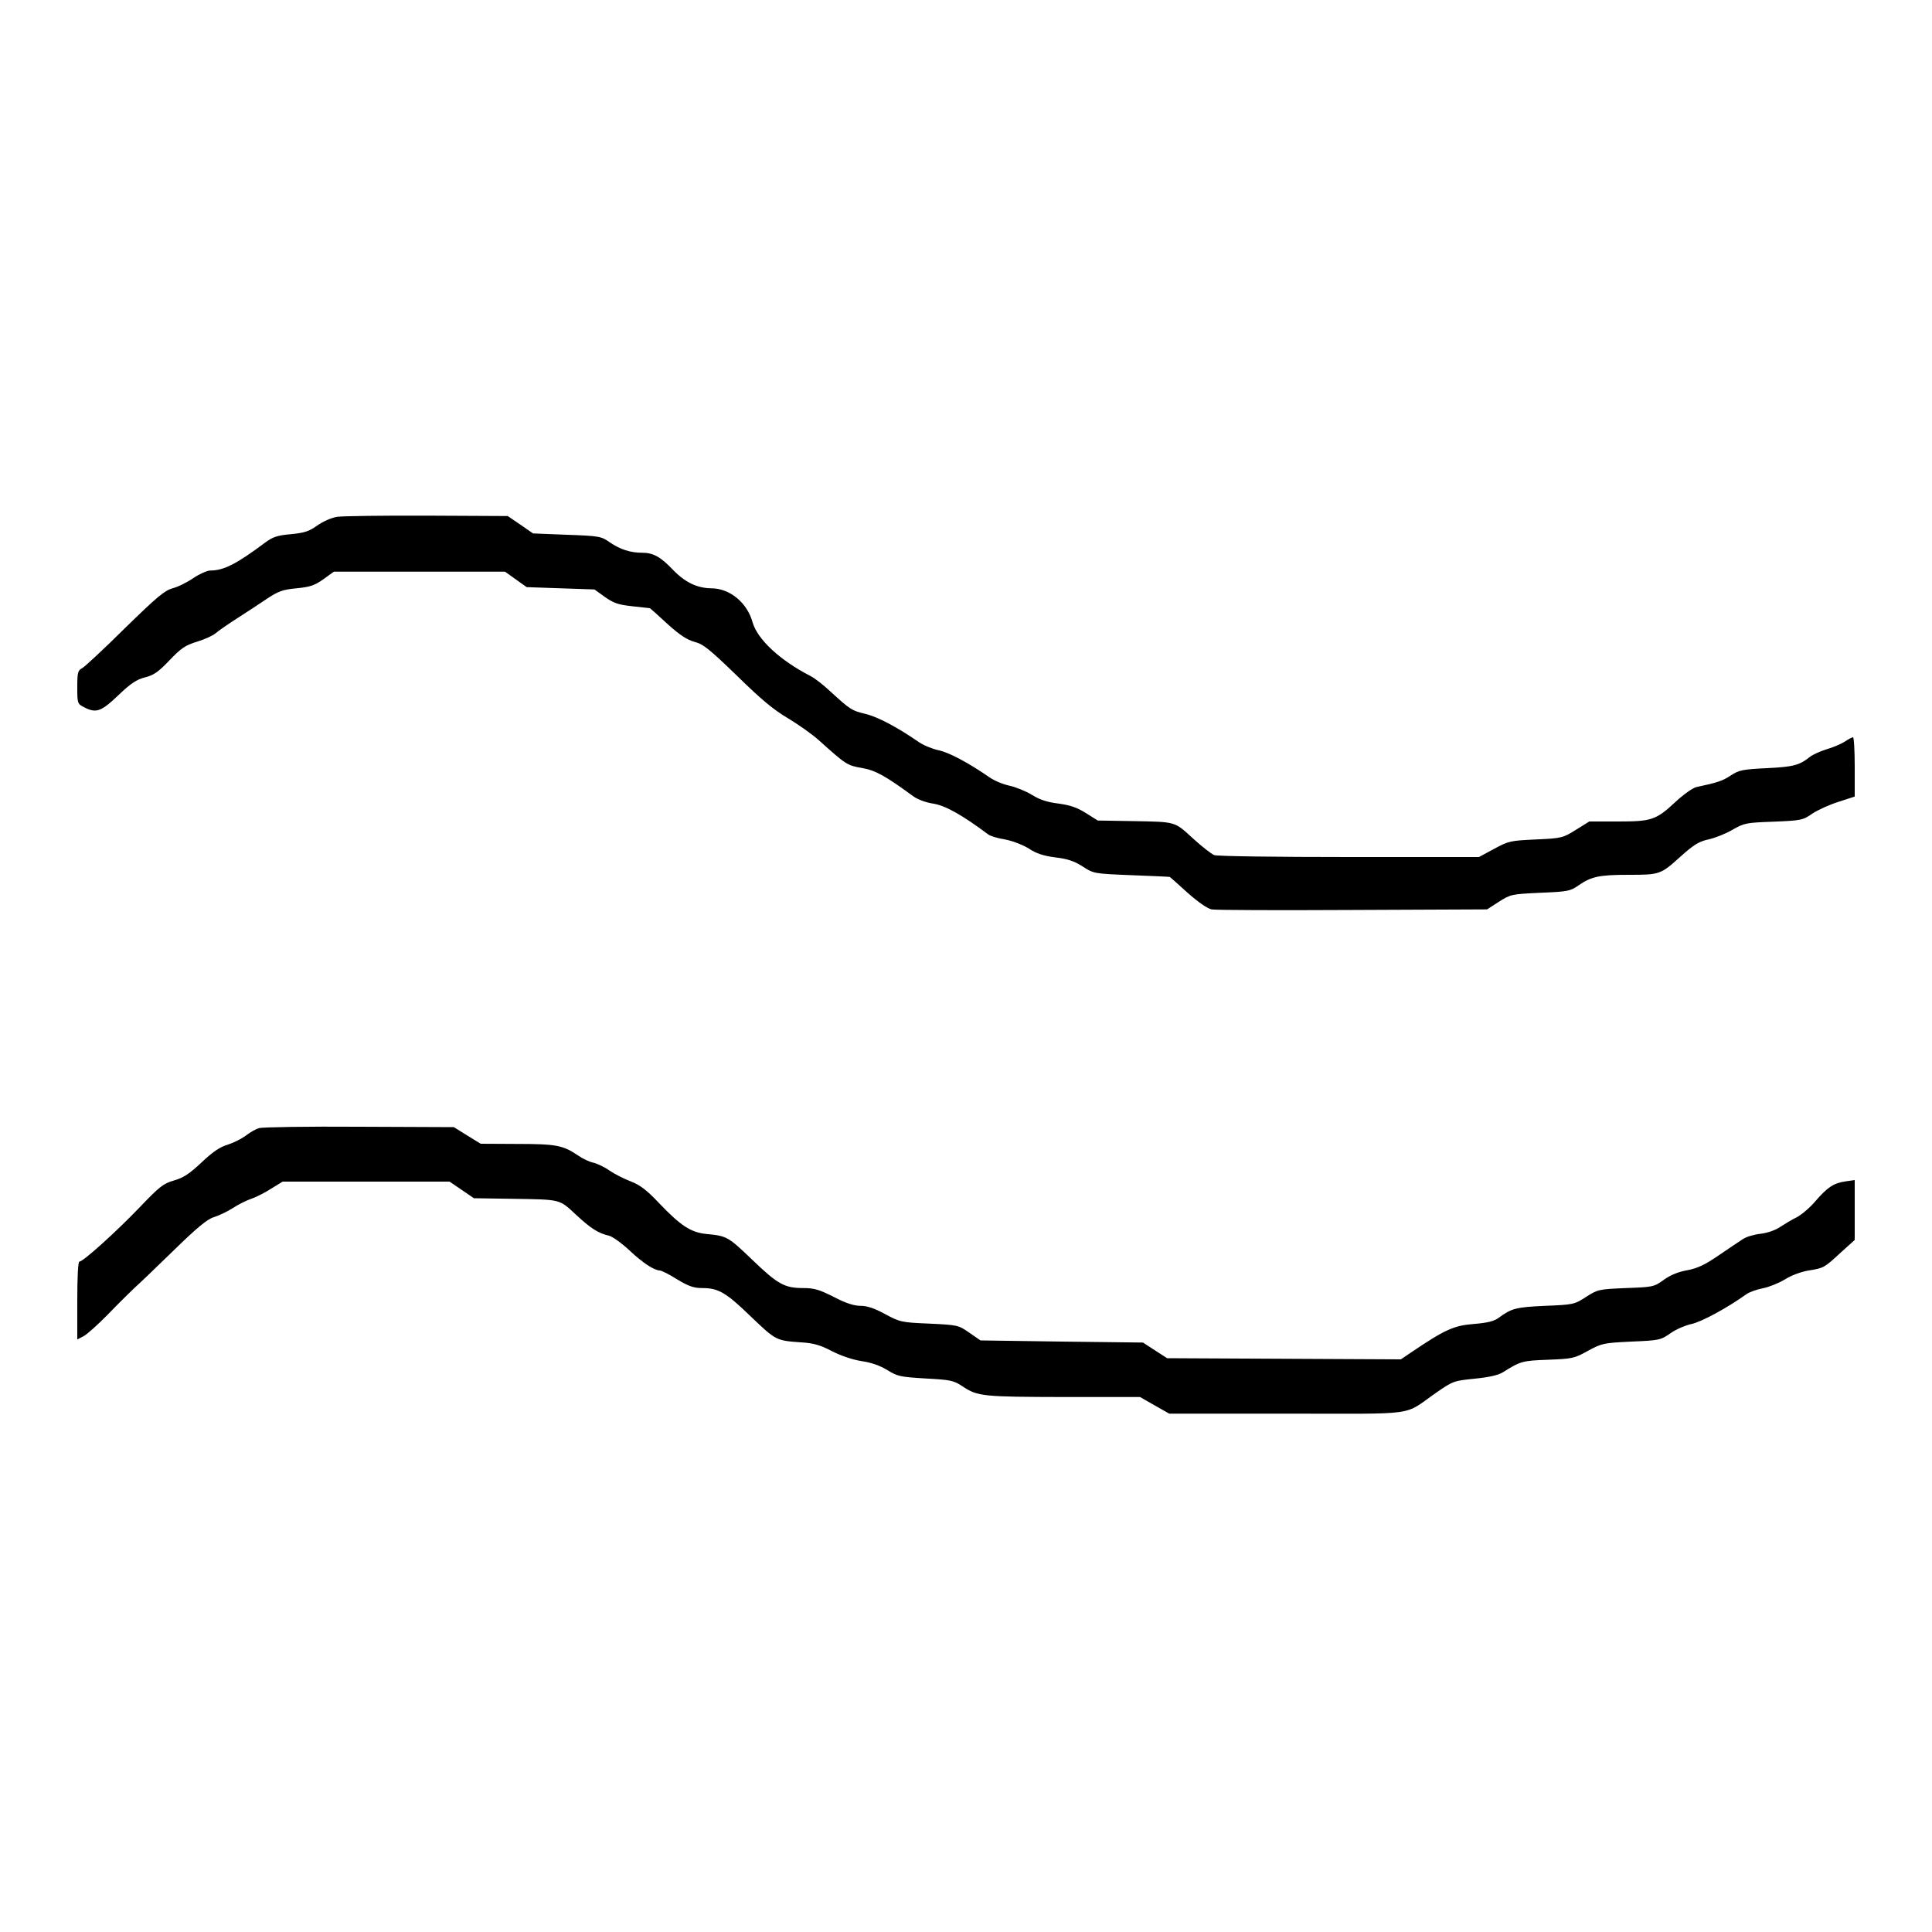
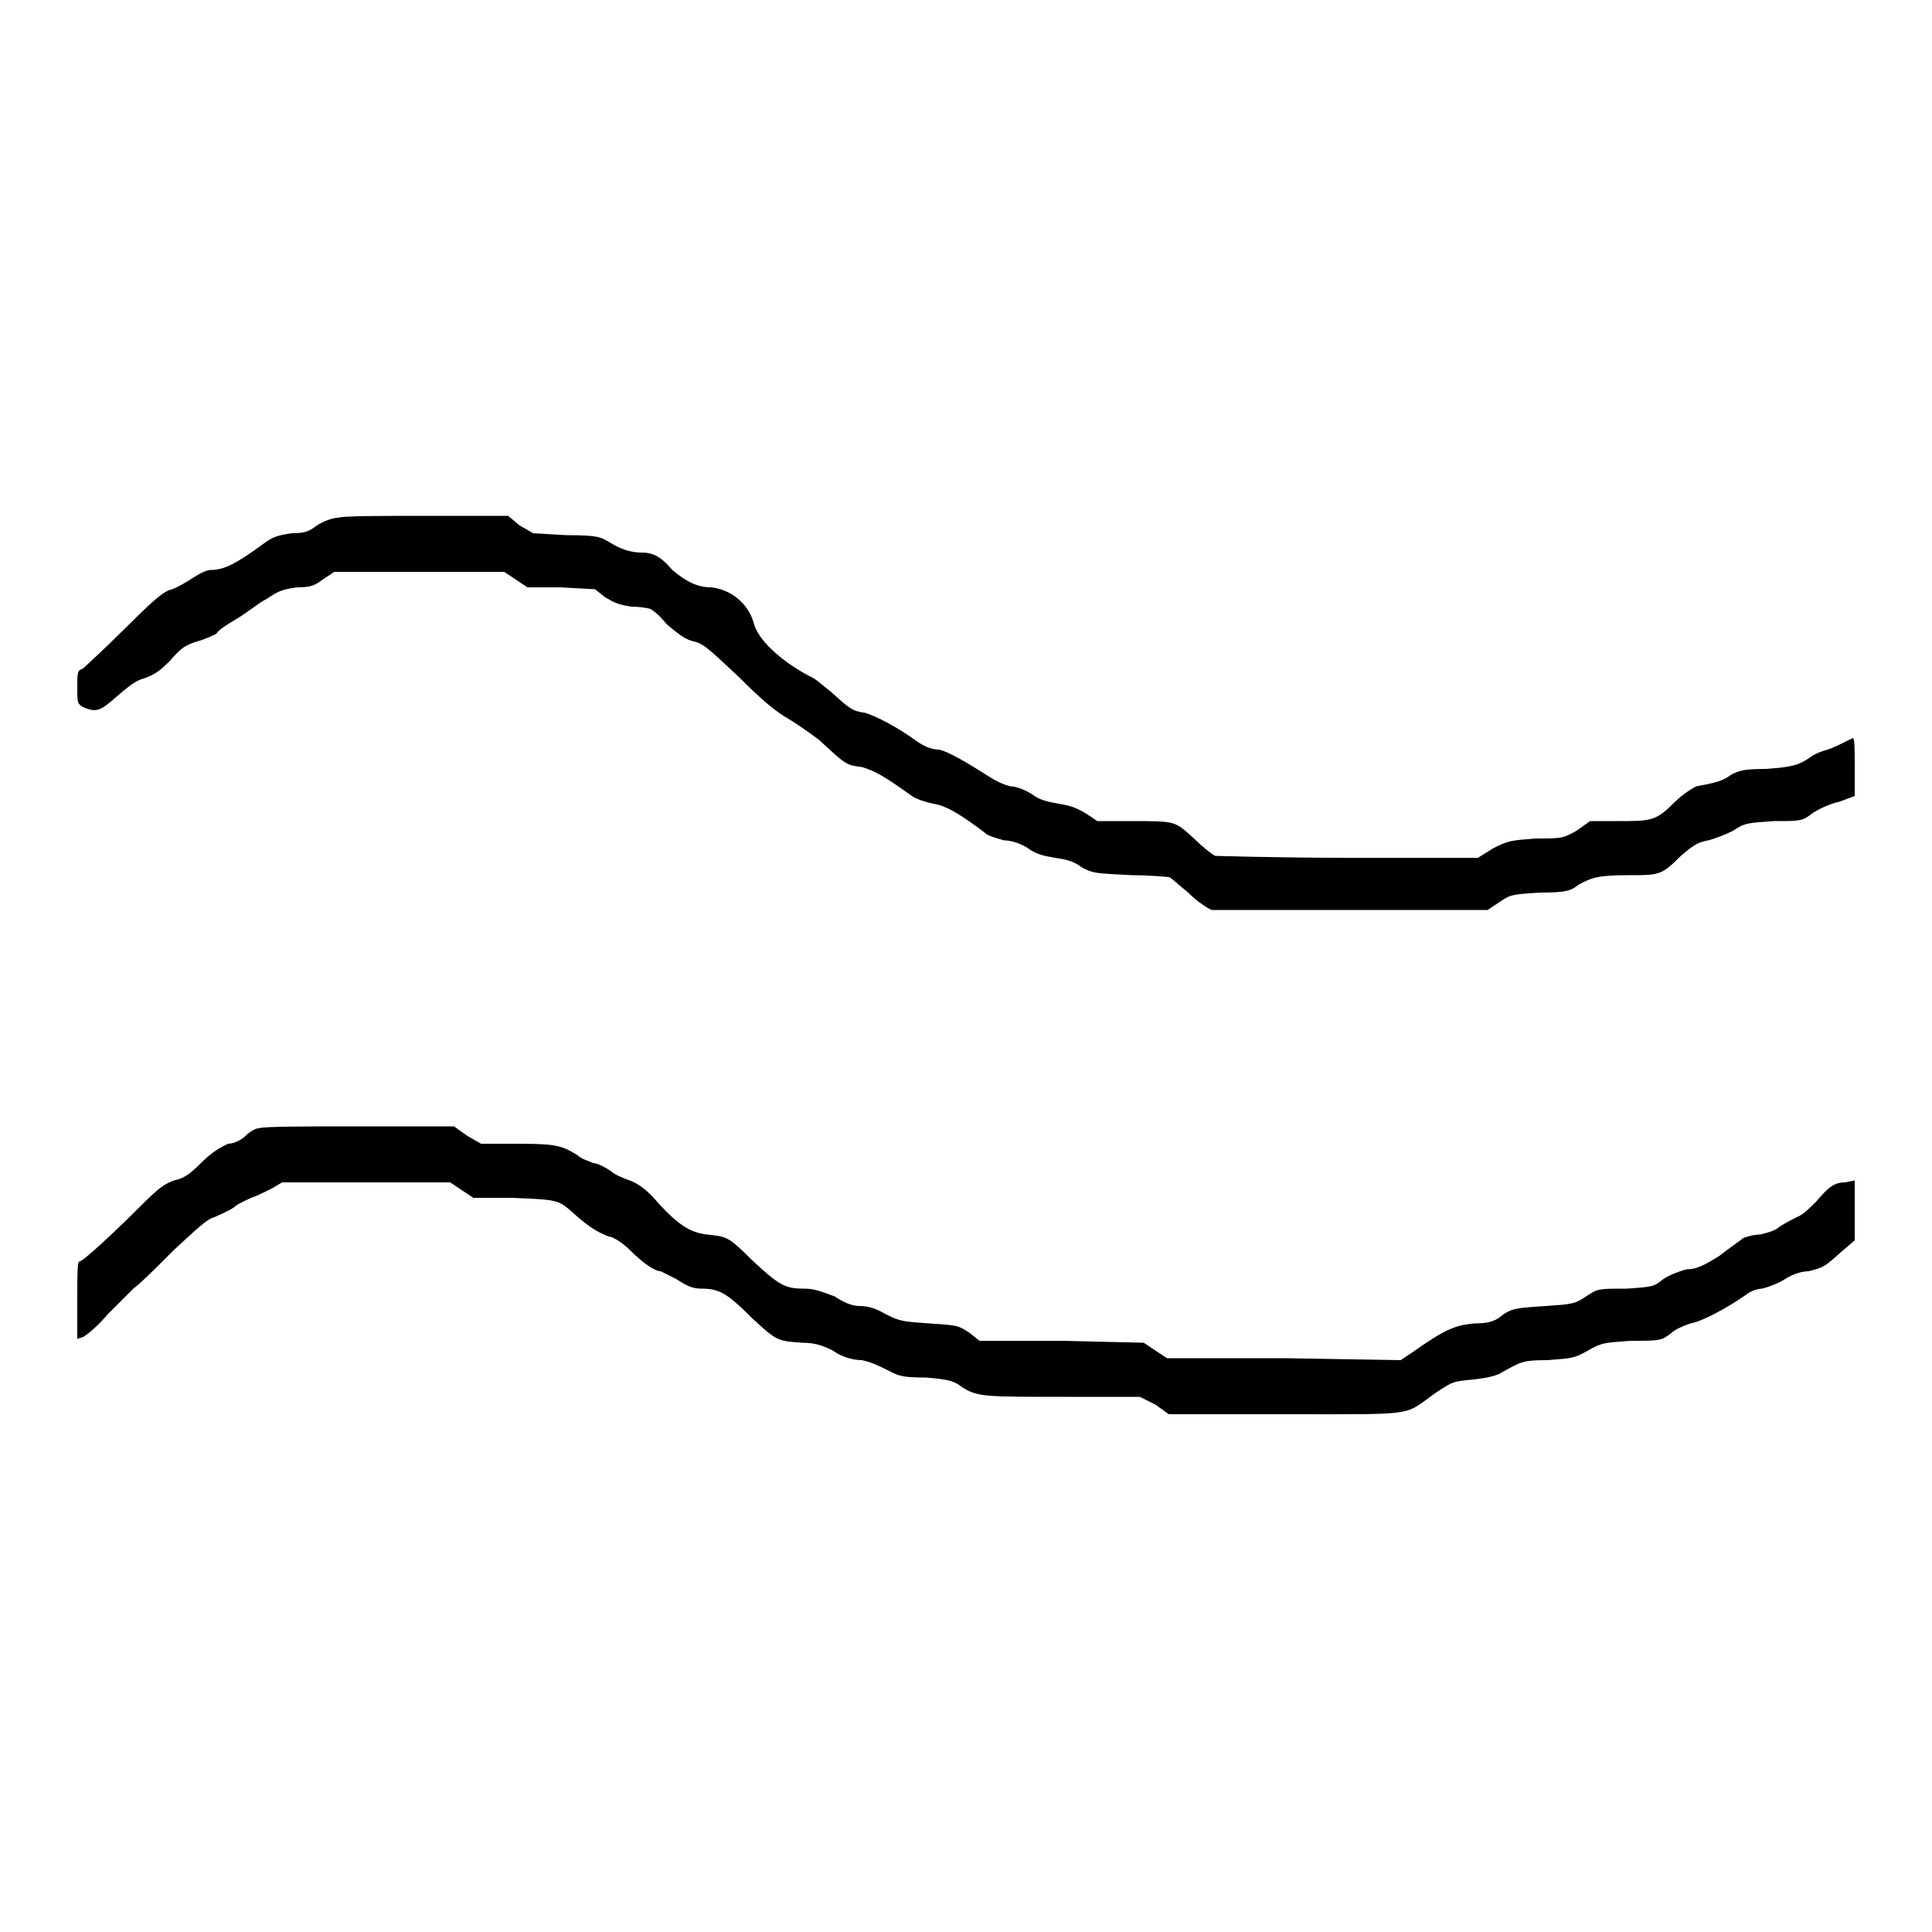
<svg xmlns="http://www.w3.org/2000/svg" viewBox="0 0 100 100">
-   <path d="M17.45 26.75C17.15 26.8 16.72 26.99 16.42 27.2 15.99 27.51 15.75 27.58 15.05 27.65 14.36 27.71 14.12 27.79 13.73 28.08 12.23 29.2 11.58 29.53 10.88 29.53 10.72 29.53 10.32 29.71 10.01 29.92 9.69 30.14 9.21 30.38 8.93 30.45 8.51 30.57 8.12 30.9 6.47 32.51 5.4 33.57 4.4 34.5 4.26 34.58 4.03 34.7 4 34.8 4 35.57 4 36.4 4.01 36.43 4.34 36.6 4.97 36.93 5.23 36.84 6.12 35.99 6.77 35.37 7.07 35.17 7.51 35.06 7.95 34.95 8.2 34.78 8.77 34.18 9.38 33.54 9.59 33.4 10.21 33.21 10.6 33.09 11.04 32.89 11.17 32.77 11.31 32.65 11.81 32.3 12.28 32 12.75 31.7 13.45 31.24 13.82 30.99 14.41 30.6 14.62 30.52 15.35 30.45 16.06 30.38 16.29 30.3 16.74 29.98L17.28 29.59 21.71 29.59 26.14 29.59 26.7 29.99 27.26 30.39 29.01 30.45 30.77 30.51 31.31 30.9C31.77 31.22 32 31.3 32.73 31.38 33.22 31.43 33.62 31.48 33.64 31.48 33.65 31.48 34.06 31.84 34.53 32.28 35.17 32.86 35.55 33.11 35.94 33.22 36.41 33.34 36.73 33.61 38.16 34.99 39.39 36.2 40.07 36.76 40.79 37.18 41.32 37.5 42.05 38.01 42.4 38.33 43.78 39.57 43.85 39.62 44.61 39.75 45.31 39.87 45.83 40.16 47.25 41.2 47.49 41.38 47.92 41.54 48.33 41.6 48.96 41.71 49.81 42.19 51.15 43.19 51.25 43.27 51.64 43.39 52.02 43.45 52.4 43.52 52.94 43.73 53.25 43.92 53.64 44.18 54.02 44.3 54.63 44.38 55.25 44.45 55.6 44.57 56.04 44.85 56.61 45.22 56.62 45.22 58.57 45.3 59.64 45.34 60.53 45.38 60.55 45.39 60.56 45.39 60.97 45.76 61.47 46.21 62.01 46.69 62.5 47.03 62.71 47.07 62.9 47.11 66.18 47.12 70.01 47.1L76.97 47.07 77.59 46.67C78.19 46.29 78.24 46.28 79.72 46.21 81.14 46.15 81.27 46.13 81.7 45.83 82.36 45.37 82.78 45.28 84.29 45.28 85.91 45.28 85.95 45.27 86.99 44.33 87.67 43.72 87.93 43.56 88.42 43.45 88.75 43.38 89.31 43.16 89.67 42.95 90.28 42.6 90.38 42.58 91.8 42.53 93.24 42.47 93.32 42.45 93.81 42.11 94.1 41.92 94.71 41.64 95.17 41.5L96 41.23 96 39.69C96 38.85 95.96 38.16 95.91 38.16 95.87 38.16 95.67 38.26 95.48 38.39 95.29 38.51 94.87 38.69 94.55 38.78 94.23 38.88 93.84 39.05 93.69 39.17 93.12 39.62 92.82 39.69 91.45 39.76 90.19 39.82 90.01 39.86 89.58 40.14 89.16 40.42 88.88 40.51 87.8 40.74 87.62 40.78 87.14 41.12 86.73 41.5 85.71 42.45 85.49 42.52 83.73 42.52L82.26 42.52 81.57 42.95C80.9 43.37 80.84 43.39 79.5 43.45 78.18 43.51 78.08 43.53 77.33 43.94L76.55 44.36 69.84 44.36C66.1 44.36 63 44.32 62.85 44.26 62.7 44.2 62.21 43.82 61.75 43.4 60.78 42.51 60.89 42.54 58.61 42.5L56.82 42.47 56.2 42.08C55.74 41.79 55.37 41.67 54.77 41.59 54.2 41.52 53.81 41.39 53.41 41.14 53.1 40.95 52.58 40.74 52.26 40.67 51.93 40.6 51.46 40.41 51.21 40.23 50.11 39.47 49.11 38.94 48.57 38.83 48.25 38.76 47.78 38.57 47.53 38.39 46.41 37.62 45.42 37.1 44.79 36.95 44.08 36.78 44.01 36.73 42.98 35.79 42.63 35.46 42.17 35.1 41.95 34.99 40.37 34.18 39.2 33.09 38.95 32.2 38.67 31.19 37.77 30.45 36.81 30.45 36.08 30.44 35.45 30.14 34.82 29.48 34.19 28.82 33.81 28.61 33.24 28.61 32.63 28.61 32.1 28.44 31.56 28.07 31.12 27.76 31.03 27.74 29.35 27.68L27.59 27.61 26.94 27.16 26.28 26.71 22.13 26.69C19.84 26.68 17.74 26.71 17.45 26.75M13.41 58.39C13.24 58.44 12.92 58.62 12.71 58.79 12.49 58.95 12.07 59.16 11.78 59.25 11.39 59.36 11 59.63 10.44 60.16 9.81 60.75 9.5 60.96 9.01 61.1 8.45 61.26 8.25 61.42 7.23 62.49 6.03 63.74 4.31 65.3 4.11 65.3 4.04 65.3 4 66.07 4 67.31L4 69.33 4.33 69.16C4.51 69.06 5.07 68.56 5.57 68.05 6.06 67.54 6.68 66.93 6.93 66.69 7.19 66.46 8.12 65.57 9 64.71 10.19 63.55 10.73 63.1 11.07 63 11.33 62.92 11.77 62.71 12.05 62.53 12.34 62.34 12.78 62.12 13.03 62.04 13.29 61.95 13.75 61.71 14.06 61.51L14.63 61.16 18.95 61.16 23.27 61.16 23.9 61.59 24.53 62.02 26.54 62.05C29.05 62.09 28.94 62.06 29.81 62.87 30.56 63.57 30.96 63.83 31.52 63.96 31.7 64 32.17 64.34 32.57 64.71 33.28 65.38 33.86 65.75 34.15 65.76 34.24 65.76 34.64 65.96 35.05 66.22 35.65 66.58 35.91 66.67 36.35 66.67 37.19 66.67 37.58 66.9 38.88 68.16 40.16 69.38 40.17 69.39 41.46 69.48 42.12 69.52 42.46 69.62 43.07 69.94 43.54 70.18 44.14 70.38 44.59 70.45 45.09 70.52 45.54 70.68 45.92 70.91 46.45 71.24 46.59 71.27 47.91 71.35 49.22 71.42 49.36 71.45 49.84 71.77 50.61 72.28 50.89 72.3 55.11 72.31L59.01 72.31 59.76 72.74 60.52 73.17 66.62 73.17C73.53 73.17 72.58 73.31 74.33 72.09 75.21 71.48 75.25 71.47 76.33 71.36 77.05 71.29 77.54 71.18 77.77 71.04 78.71 70.45 78.79 70.43 80.13 70.38 81.39 70.33 81.49 70.31 82.19 69.92 82.91 69.53 82.99 69.51 84.44 69.44 85.89 69.38 85.96 69.36 86.46 69.01 86.74 68.81 87.23 68.6 87.55 68.53 88.05 68.43 89.4 67.7 90.39 66.99 90.54 66.88 90.93 66.74 91.25 66.68 91.56 66.62 92.08 66.41 92.39 66.22 92.72 66.01 93.24 65.82 93.62 65.76 94.41 65.63 94.41 65.63 95.29 64.82L96 64.18 96 62.63 96 61.08 95.51 61.15C94.9 61.24 94.58 61.46 93.95 62.19 93.68 62.51 93.25 62.87 93.01 63 92.76 63.12 92.38 63.35 92.15 63.5 91.91 63.67 91.48 63.82 91.12 63.86 90.78 63.9 90.38 64.02 90.22 64.13 90.06 64.23 89.5 64.61 88.97 64.97 88.23 65.48 87.85 65.65 87.32 65.75 86.86 65.83 86.45 66 86.11 66.25 85.61 66.61 85.55 66.62 84.15 66.67 82.75 66.73 82.7 66.74 82.09 67.13 81.49 67.52 81.44 67.53 79.97 67.59 78.45 67.66 78.24 67.72 77.57 68.21 77.33 68.39 76.99 68.47 76.27 68.53 75.25 68.61 74.79 68.82 73.07 69.98L72.51 70.36 66.46 70.33 60.41 70.3 59.79 69.9 59.16 69.49 54.96 69.44 50.75 69.38 50.17 68.98C49.61 68.59 49.58 68.58 48.1 68.51 46.66 68.45 46.58 68.43 45.82 68.02 45.27 67.72 44.89 67.59 44.55 67.59 44.21 67.59 43.79 67.46 43.16 67.13 42.41 66.75 42.14 66.67 41.58 66.67 40.61 66.67 40.26 66.48 38.92 65.19 37.69 64.01 37.62 63.97 36.56 63.87 35.76 63.79 35.24 63.45 34.13 62.29 33.47 61.59 33.12 61.33 32.65 61.15 32.31 61.02 31.81 60.77 31.55 60.59 31.3 60.41 30.92 60.23 30.71 60.18 30.51 60.14 30.15 59.97 29.91 59.8 29.14 59.28 28.79 59.21 26.77 59.21L24.88 59.2 24.18 58.77 23.49 58.34 18.61 58.32C15.92 58.3 13.58 58.34 13.41 58.39" fill="currentColor" fill-rule="evenodd" />
+   <path d="M17.5 26.8C17.2 26.8 16.7 27 16.4 27.2 16 27.5 15.8 27.6 15.1 27.6 14.4 27.7 14.1 27.8 13.7 28.1 12.2 29.2 11.6 29.5 10.9 29.5 10.7 29.5 10.3 29.7 10 29.9 9.7 30.1 9.2 30.4 8.9 30.5 8.5 30.6 8.1 30.9 6.5 32.5 5.4 33.6 4.4 34.5 4.3 34.6 4 34.7 4 34.8 4 35.6 4 36.4 4 36.4 4.3 36.6 5 36.9 5.2 36.8 6.1 36 6.8 35.4 7.1 35.2 7.5 35.1 8 34.9 8.2 34.8 8.8 34.2 9.4 33.5 9.6 33.4 10.2 33.2 10.6 33.1 11 32.9 11.2 32.8 11.3 32.6 11.8 32.3 12.3 32 12.8 31.7 13.4 31.2 13.8 31 14.4 30.6 14.6 30.5 15.4 30.4 16.1 30.4 16.3 30.3 16.7 30L17.3 29.6 21.7 29.6 26.1 29.6 26.7 30 27.3 30.4 29 30.4 30.8 30.5 31.3 30.9C31.8 31.2 32 31.3 32.7 31.4 33.2 31.4 33.6 31.5 33.6 31.5 33.7 31.5 34.1 31.8 34.5 32.3 35.2 32.9 35.5 33.1 35.9 33.2 36.4 33.3 36.7 33.6 38.2 35 39.4 36.2 40.1 36.8 40.8 37.2 41.3 37.5 42 38 42.4 38.3 43.8 39.6 43.8 39.6 44.6 39.7 45.3 39.9 45.8 40.2 47.2 41.2 47.5 41.4 47.9 41.5 48.3 41.6 49 41.7 49.8 42.2 51.1 43.2 51.3 43.3 51.6 43.4 52 43.5 52.4 43.5 52.9 43.7 53.2 43.9 53.6 44.2 54 44.3 54.6 44.4 55.3 44.5 55.6 44.6 56 44.9 56.6 45.2 56.6 45.2 58.6 45.3 59.6 45.3 60.5 45.4 60.5 45.4 60.6 45.4 61 45.8 61.5 46.2 62 46.7 62.5 47 62.7 47.1 62.9 47.1 66.2 47.1 70 47.1L77 47.1 77.6 46.7C78.2 46.3 78.2 46.3 79.7 46.2 81.1 46.2 81.3 46.1 81.7 45.8 82.4 45.4 82.8 45.3 84.3 45.3 85.9 45.3 86 45.3 87 44.3 87.7 43.7 87.9 43.6 88.4 43.5 88.8 43.4 89.3 43.2 89.7 43 90.3 42.6 90.4 42.6 91.8 42.5 93.2 42.5 93.3 42.5 93.8 42.1 94.1 41.9 94.7 41.6 95.2 41.5L96 41.2 96 39.7C96 38.8 96 38.2 95.9 38.2 95.9 38.2 95.7 38.3 95.5 38.4 95.3 38.5 94.9 38.7 94.6 38.8 94.2 38.9 93.8 39.1 93.7 39.2 93.1 39.6 92.8 39.7 91.4 39.8 90.2 39.8 90 39.9 89.6 40.1 89.2 40.4 88.9 40.5 87.8 40.7 87.6 40.8 87.1 41.1 86.7 41.5 85.7 42.5 85.5 42.5 83.7 42.5L82.3 42.5 81.6 43C80.9 43.4 80.8 43.4 79.5 43.4 78.2 43.5 78.1 43.5 77.3 43.9L76.5 44.4 69.8 44.4C66.1 44.4 63 44.3 62.9 44.3 62.7 44.2 62.2 43.8 61.8 43.4 60.8 42.5 60.9 42.5 58.6 42.5L56.8 42.5 56.2 42.1C55.7 41.8 55.4 41.7 54.8 41.6 54.2 41.5 53.8 41.4 53.4 41.1 53.1 40.9 52.6 40.7 52.3 40.7 51.9 40.6 51.5 40.4 51.2 40.2 50.1 39.5 49.1 38.9 48.6 38.8 48.2 38.8 47.8 38.6 47.5 38.4 46.4 37.6 45.4 37.1 44.8 36.9 44.1 36.8 44 36.7 43 35.8 42.6 35.5 42.2 35.1 41.9 35 40.4 34.2 39.2 33.1 39 32.2 38.7 31.2 37.8 30.5 36.8 30.4 36.1 30.4 35.5 30.1 34.8 29.5 34.2 28.8 33.8 28.6 33.2 28.6 32.6 28.6 32.1 28.4 31.6 28.1 31.1 27.8 31 27.7 29.3 27.7L27.6 27.6 26.9 27.2 26.3 26.7 22.1 26.7C19.8 26.7 17.7 26.7 17.5 26.8M13.4 58.4C13.2 58.4 12.9 58.6 12.7 58.8 12.5 59 12.1 59.2 11.8 59.2 11.4 59.4 11 59.6 10.4 60.2 9.8 60.8 9.5 61 9 61.1 8.5 61.3 8.3 61.4 7.2 62.5 6 63.7 4.3 65.3 4.1 65.3 4 65.3 4 66.1 4 67.3L4 69.3 4.3 69.2C4.5 69.1 5.1 68.6 5.6 68 6.1 67.5 6.7 66.9 6.9 66.7 7.2 66.5 8.1 65.6 9 64.7 10.2 63.6 10.7 63.1 11.1 63 11.3 62.9 11.8 62.7 12.1 62.5 12.3 62.3 12.8 62.1 13 62 13.3 61.9 13.7 61.7 14.1 61.5L14.6 61.2 18.9 61.2 23.3 61.2 23.9 61.6 24.5 62 26.5 62C29 62.1 28.9 62.1 29.8 62.9 30.6 63.6 31 63.8 31.5 64 31.7 64 32.2 64.3 32.6 64.7 33.3 65.4 33.9 65.8 34.2 65.8 34.2 65.8 34.6 66 35 66.2 35.6 66.6 35.9 66.7 36.3 66.7 37.2 66.7 37.6 66.9 38.9 68.2 40.2 69.4 40.2 69.4 41.5 69.5 42.1 69.5 42.5 69.6 43.1 69.9 43.5 70.2 44.1 70.4 44.6 70.4 45.1 70.5 45.5 70.7 45.9 70.9 46.5 71.2 46.6 71.3 47.9 71.3 49.2 71.4 49.4 71.5 49.8 71.8 50.6 72.3 50.9 72.3 55.1 72.3L59 72.3 59.8 72.7 60.5 73.2 66.6 73.2C73.5 73.2 72.6 73.3 74.3 72.1 75.2 71.5 75.2 71.5 76.3 71.4 77.1 71.3 77.5 71.2 77.8 71 78.7 70.5 78.8 70.4 80.1 70.4 81.4 70.3 81.5 70.3 82.2 69.9 82.9 69.5 83 69.5 84.4 69.4 85.9 69.4 86 69.4 86.5 69 86.7 68.8 87.2 68.6 87.5 68.5 88.1 68.4 89.4 67.7 90.4 67 90.5 66.9 90.9 66.7 91.2 66.7 91.6 66.6 92.1 66.4 92.4 66.2 92.7 66 93.2 65.8 93.6 65.8 94.4 65.6 94.4 65.6 95.3 64.8L96 64.2 96 62.6 96 61.1 95.5 61.2C94.9 61.2 94.6 61.5 94 62.2 93.7 62.5 93.3 62.9 93 63 92.8 63.1 92.4 63.3 92.1 63.5 91.9 63.7 91.5 63.8 91.1 63.9 90.8 63.9 90.4 64 90.2 64.1 90.1 64.2 89.5 64.6 89 65 88.2 65.5 87.8 65.7 87.3 65.7 86.9 65.8 86.4 66 86.1 66.2 85.6 66.6 85.6 66.6 84.2 66.7 82.7 66.7 82.7 66.7 82.1 67.1 81.5 67.5 81.4 67.5 80 67.6 78.5 67.7 78.2 67.7 77.6 68.2 77.3 68.4 77 68.5 76.3 68.5 75.3 68.6 74.8 68.8 73.1 70L72.5 70.4 66.5 70.3 60.4 70.3 59.8 69.9 59.2 69.5 55 69.4 50.7 69.4 50.2 69C49.6 68.6 49.6 68.6 48.1 68.5 46.7 68.4 46.6 68.4 45.8 68 45.3 67.7 44.9 67.6 44.5 67.6 44.2 67.6 43.8 67.5 43.2 67.1 42.4 66.8 42.1 66.7 41.6 66.7 40.6 66.7 40.3 66.5 38.9 65.2 37.7 64 37.6 64 36.6 63.9 35.8 63.8 35.2 63.5 34.1 62.3 33.5 61.6 33.1 61.3 32.6 61.1 32.3 61 31.8 60.8 31.6 60.6 31.3 60.4 30.9 60.2 30.7 60.2 30.5 60.1 30.1 60 29.9 59.8 29.1 59.3 28.8 59.2 26.8 59.2L24.9 59.2 24.2 58.8 23.5 58.3 18.6 58.3C15.9 58.3 13.6 58.3 13.4 58.4" fill="currentColor" fill-rule="evenodd" />
</svg>
